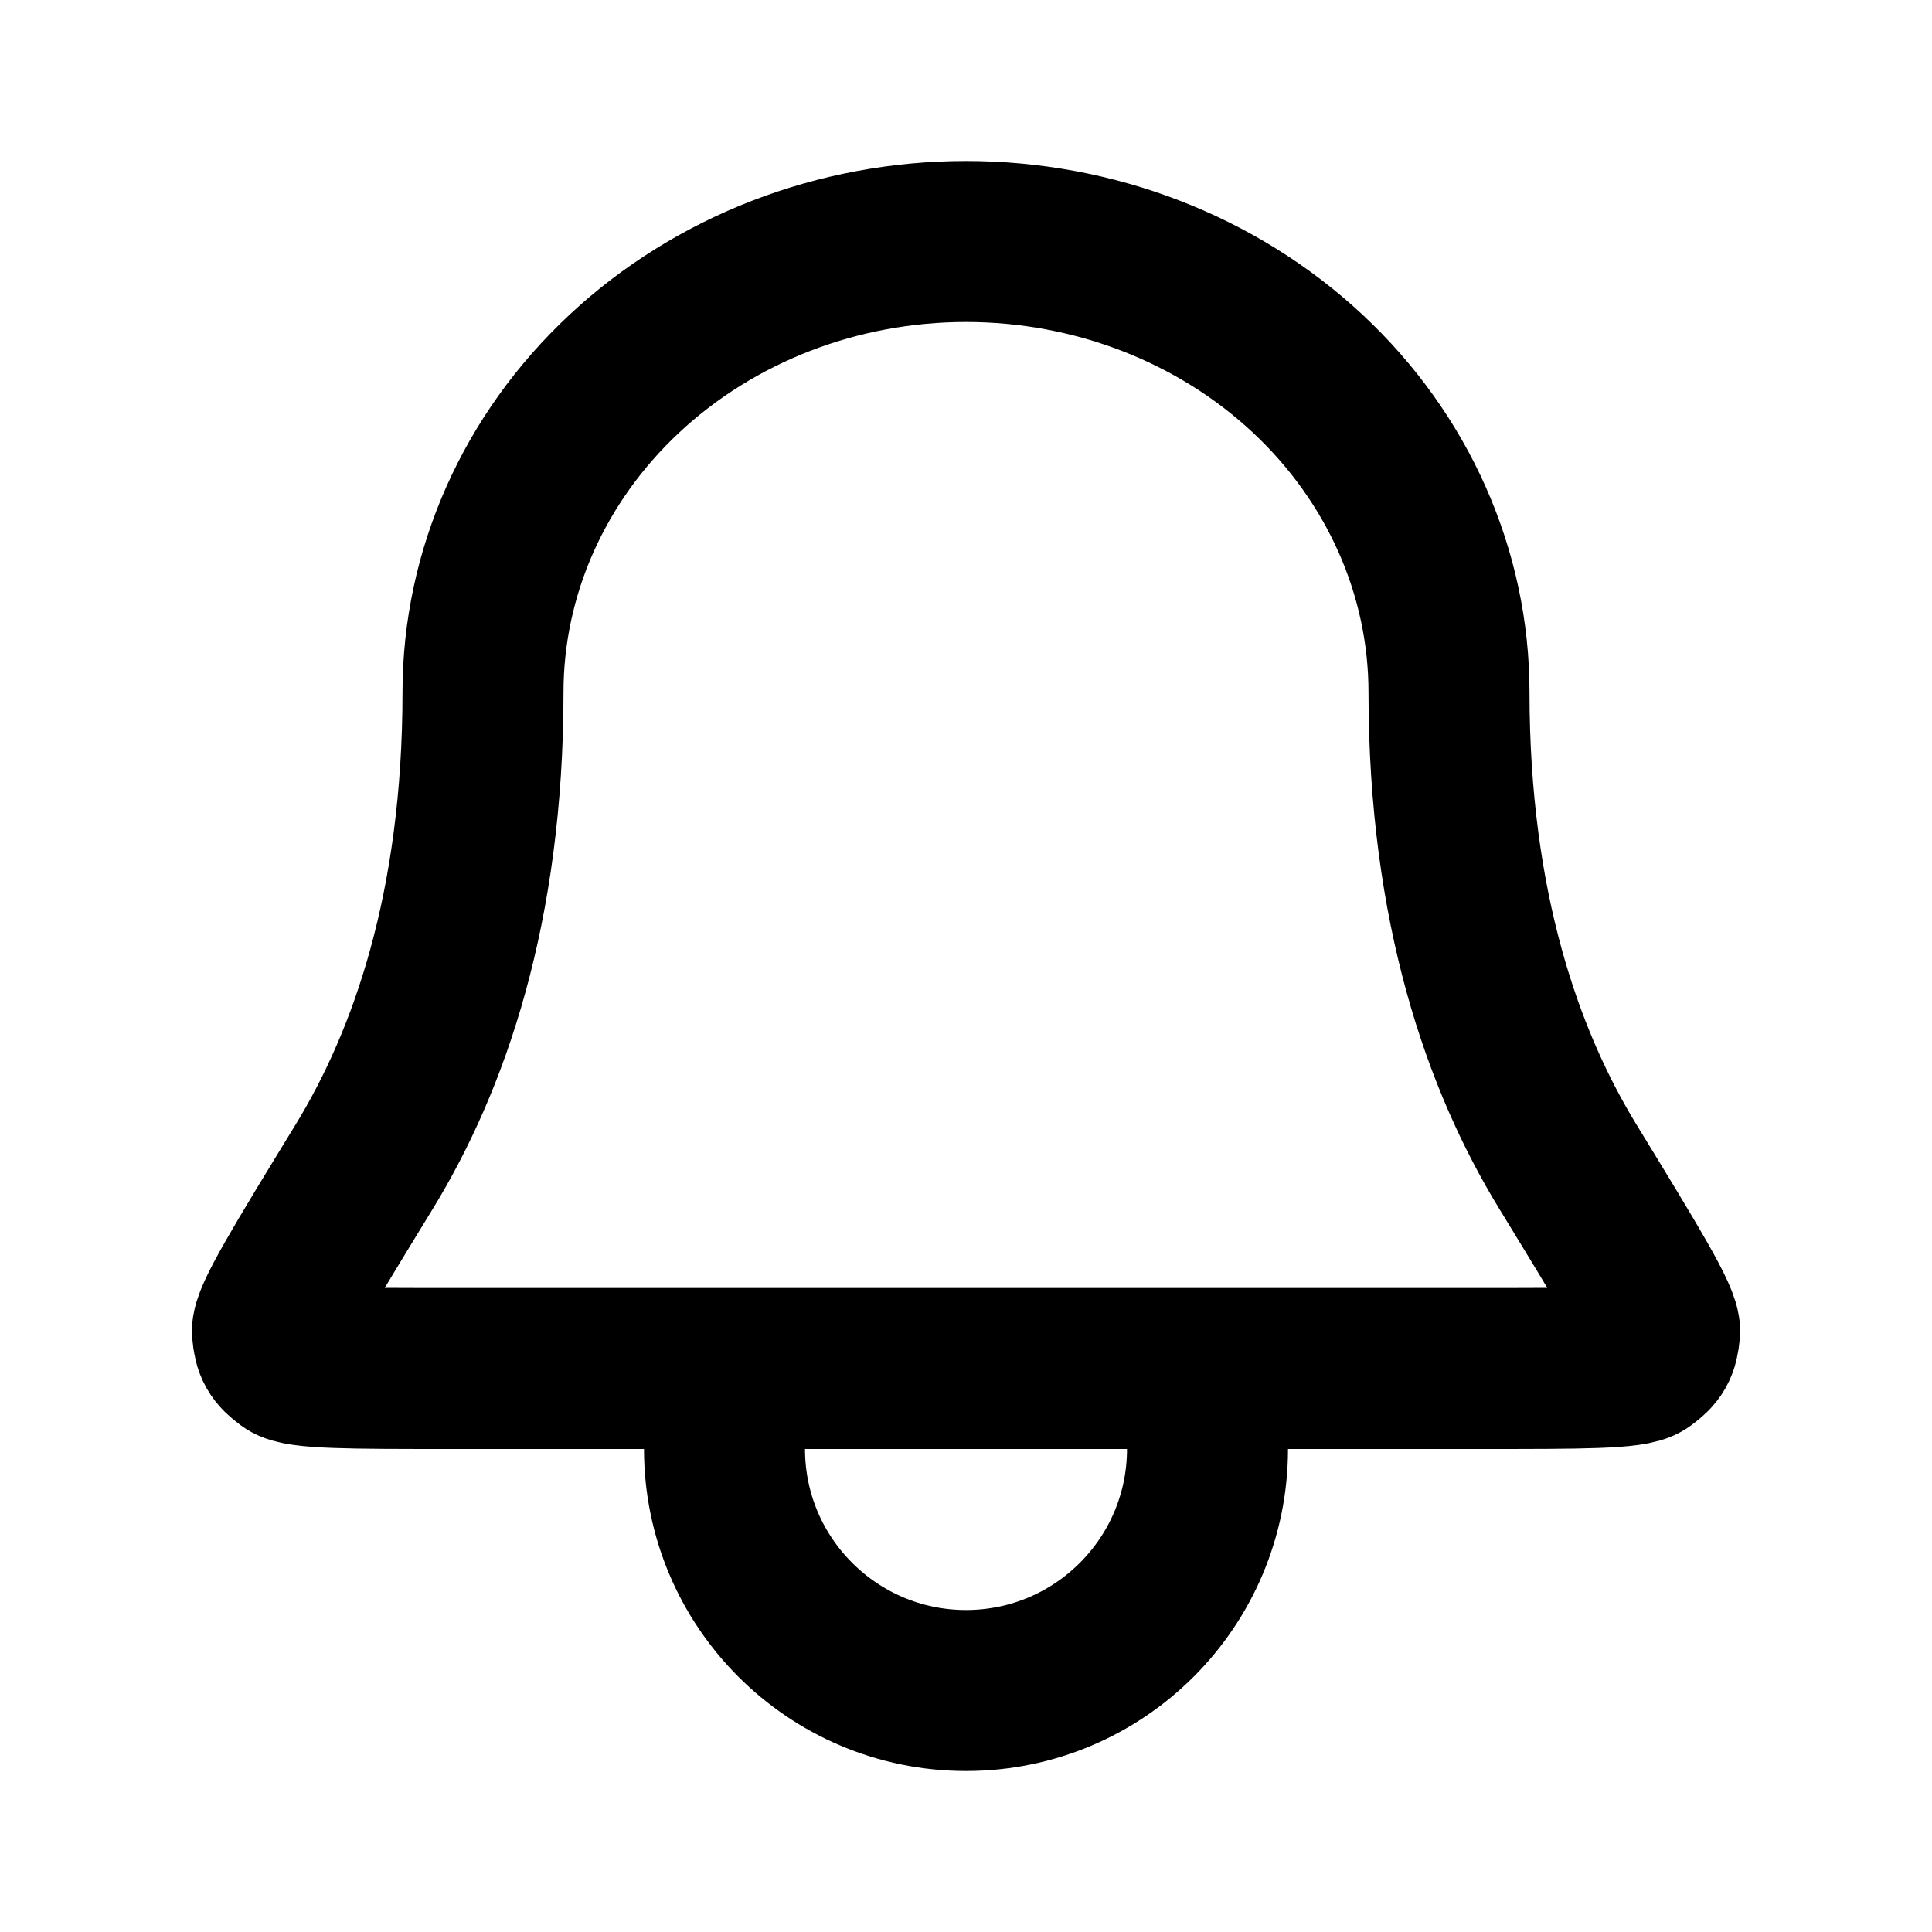
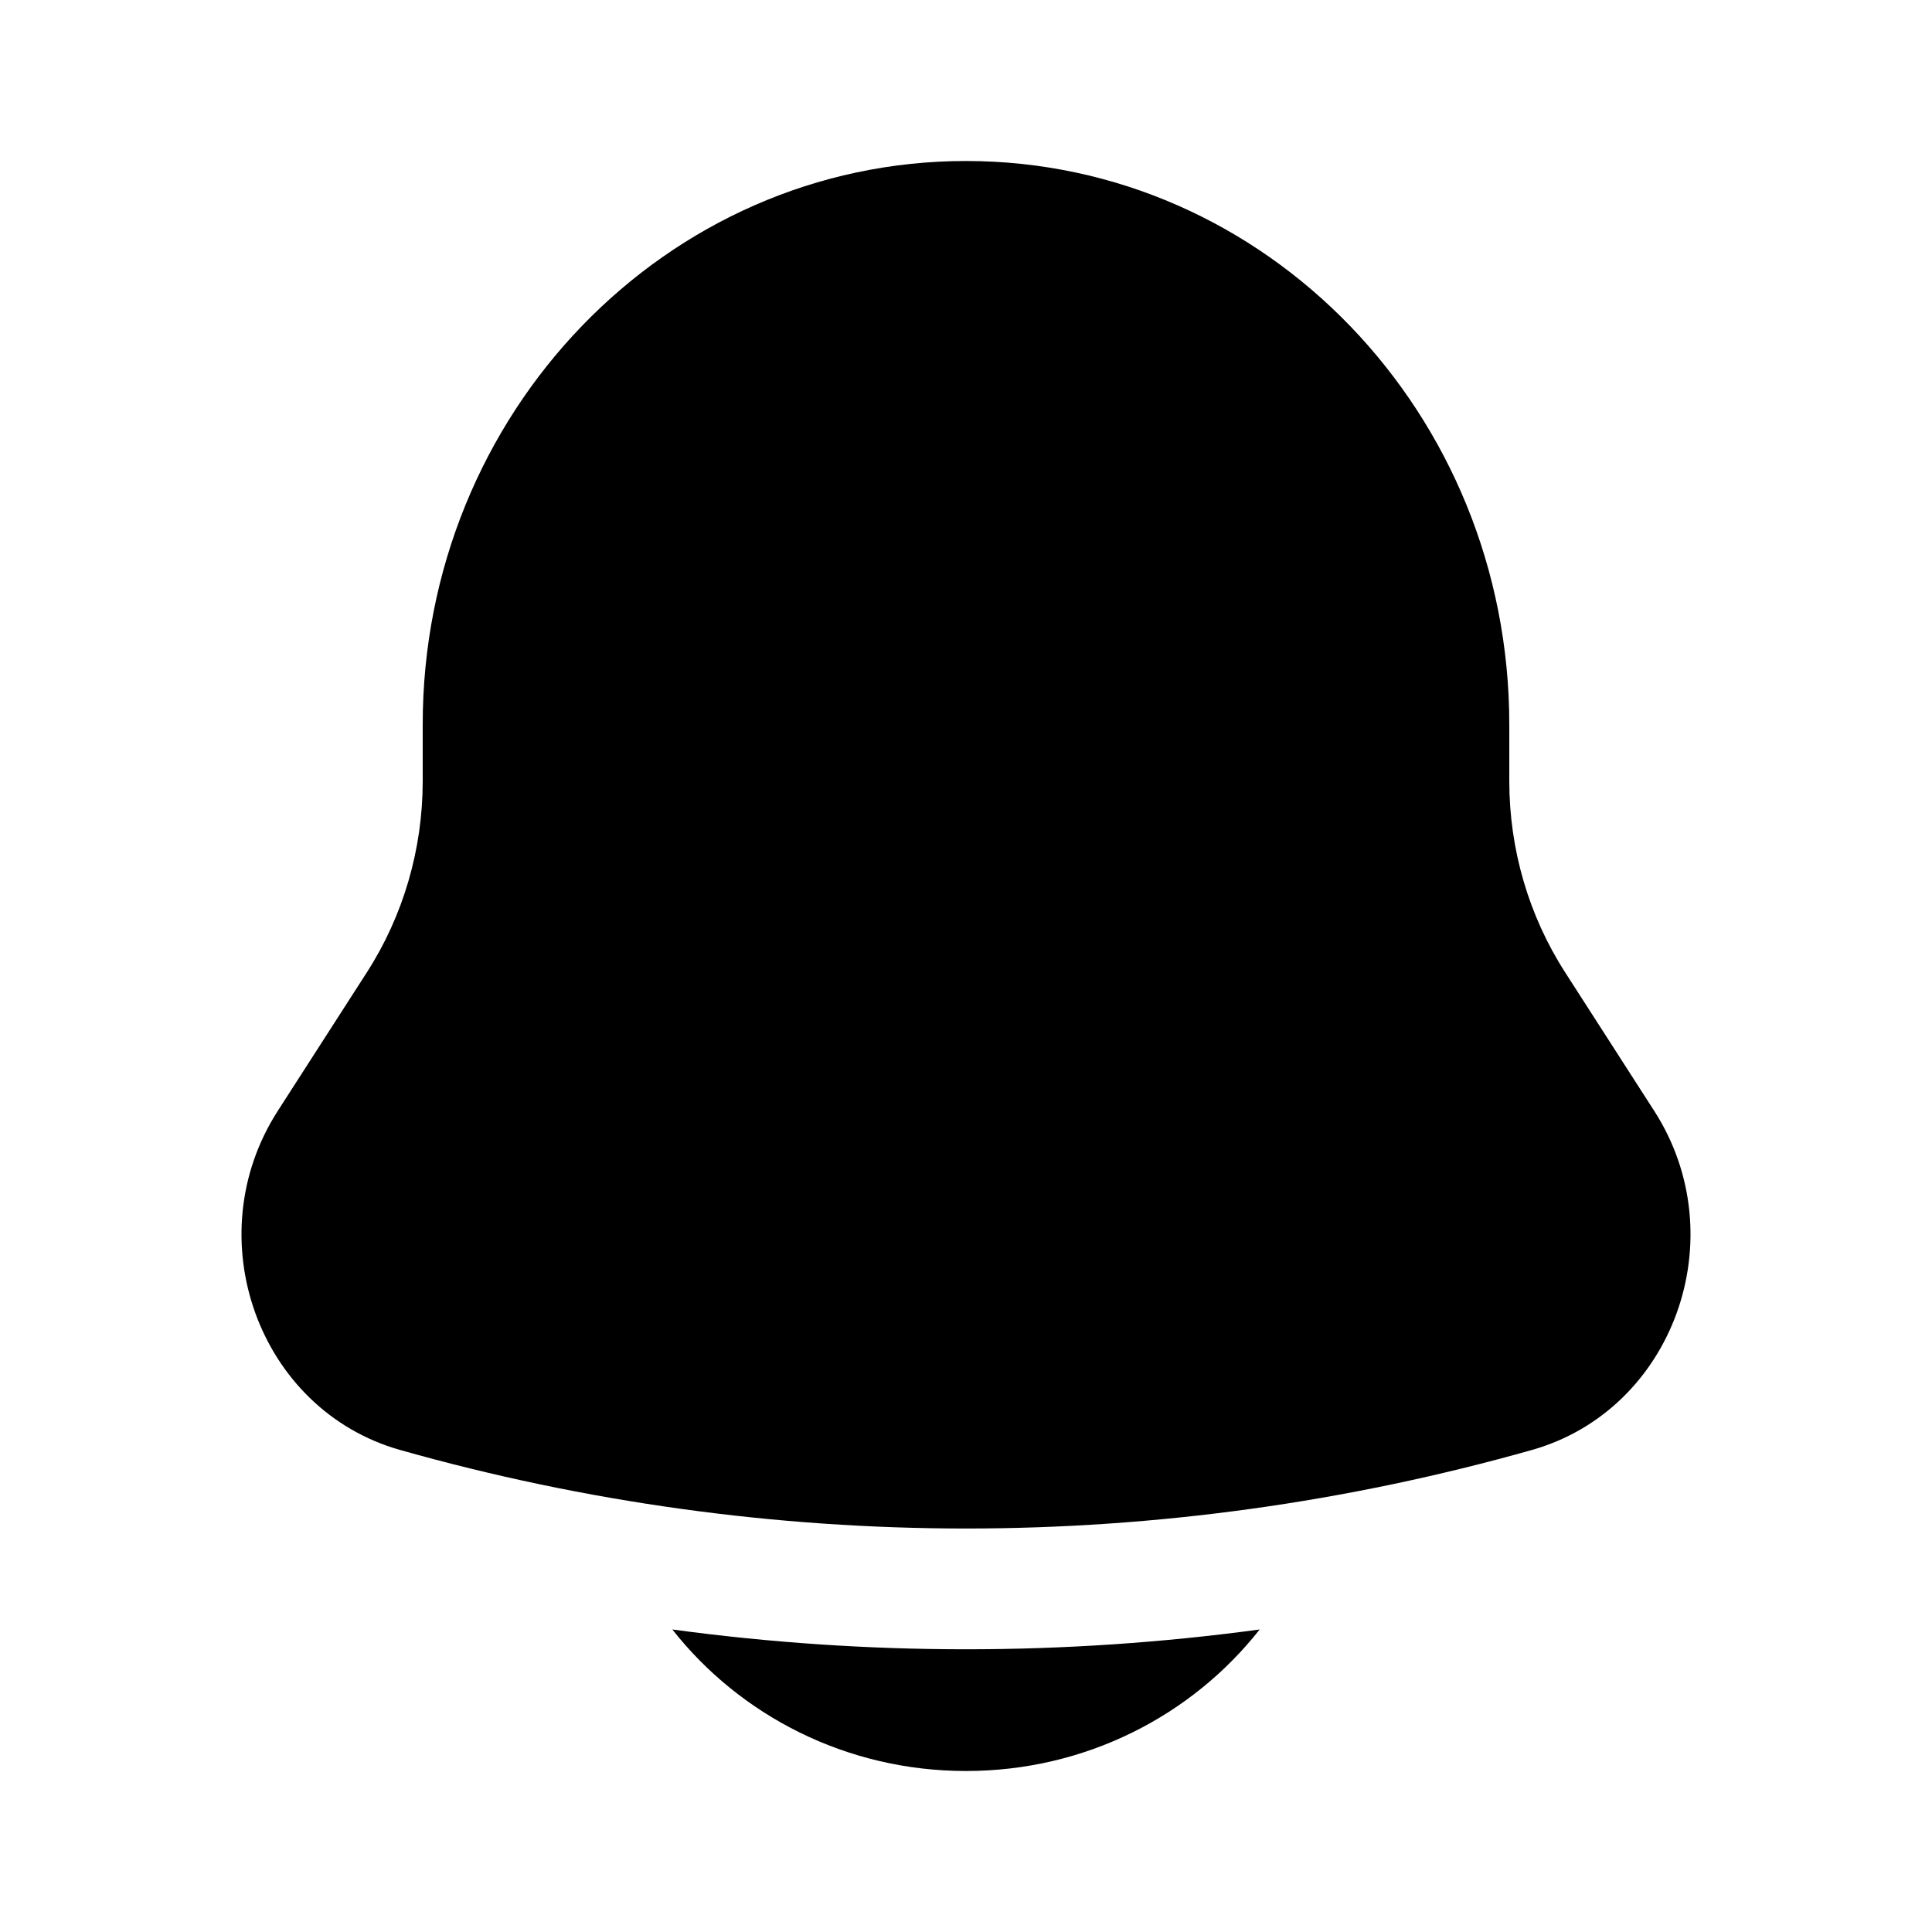
<svg xmlns="http://www.w3.org/2000/svg" width="64px" height="64px" viewBox="0 0 24 24" fill="none">
  <g id="SVGRepo_bgCarrier" stroke-width="0" />
  <g id="SVGRepo_tracerCarrier" stroke-linecap="round" stroke-linejoin="round" />
  <g id="SVGRepo_iconCarrier">
-     <path d="M9.002 17H5.606C4.348 17 3.719 17 3.586 16.902C3.438 16.793 3.401 16.728 3.385 16.544C3.371 16.38 3.756 15.749 4.528 14.487C5.324 13.184 6 11.286 6 8.6C6 7.115 6.632 5.69 7.758 4.64C8.883 3.59 10.409 3 12 3C13.592 3 15.118 3.59 16.243 4.64C17.368 5.69 18 7.115 18 8.6C18 11.286 18.677 13.184 19.473 14.487C20.244 15.749 20.63 16.38 20.616 16.544C20.599 16.728 20.563 16.793 20.414 16.902C20.282 17 19.653 17 18.394 17H15M9.002 17L9 18C9 19.657 10.344 21 12 21C13.657 21 15 19.657 15 18V17M9.002 17H15" stroke="currentColor" stroke-width="2" stroke-linecap="round" stroke-linejoin="round" />
+     <path d="M8.352 20.242C9.193 21.311 10.514 22 12 22C13.486 22 14.807 21.311 15.648 20.242C13.226 20.57 10.774 20.57 8.352 20.242Z" fill="currentColor" />
+     <path d="M18.749 9V9.704C18.749 10.549 18.99 11.375 19.442 12.078L20.55 13.801C21.561 15.375 20.789 17.514 19.03 18.012C14.427 19.313 9.573 19.313 4.97 18.012C3.211 17.514 2.439 15.375 3.45 13.801L4.558 12.078C5.01 11.375 5.251 10.549 5.251 9.704V9C5.251 5.134 8.273 2 12 2C15.727 2 18.749 5.134 18.749 9Z" fill="currentColor" />
  </g>
</svg>
